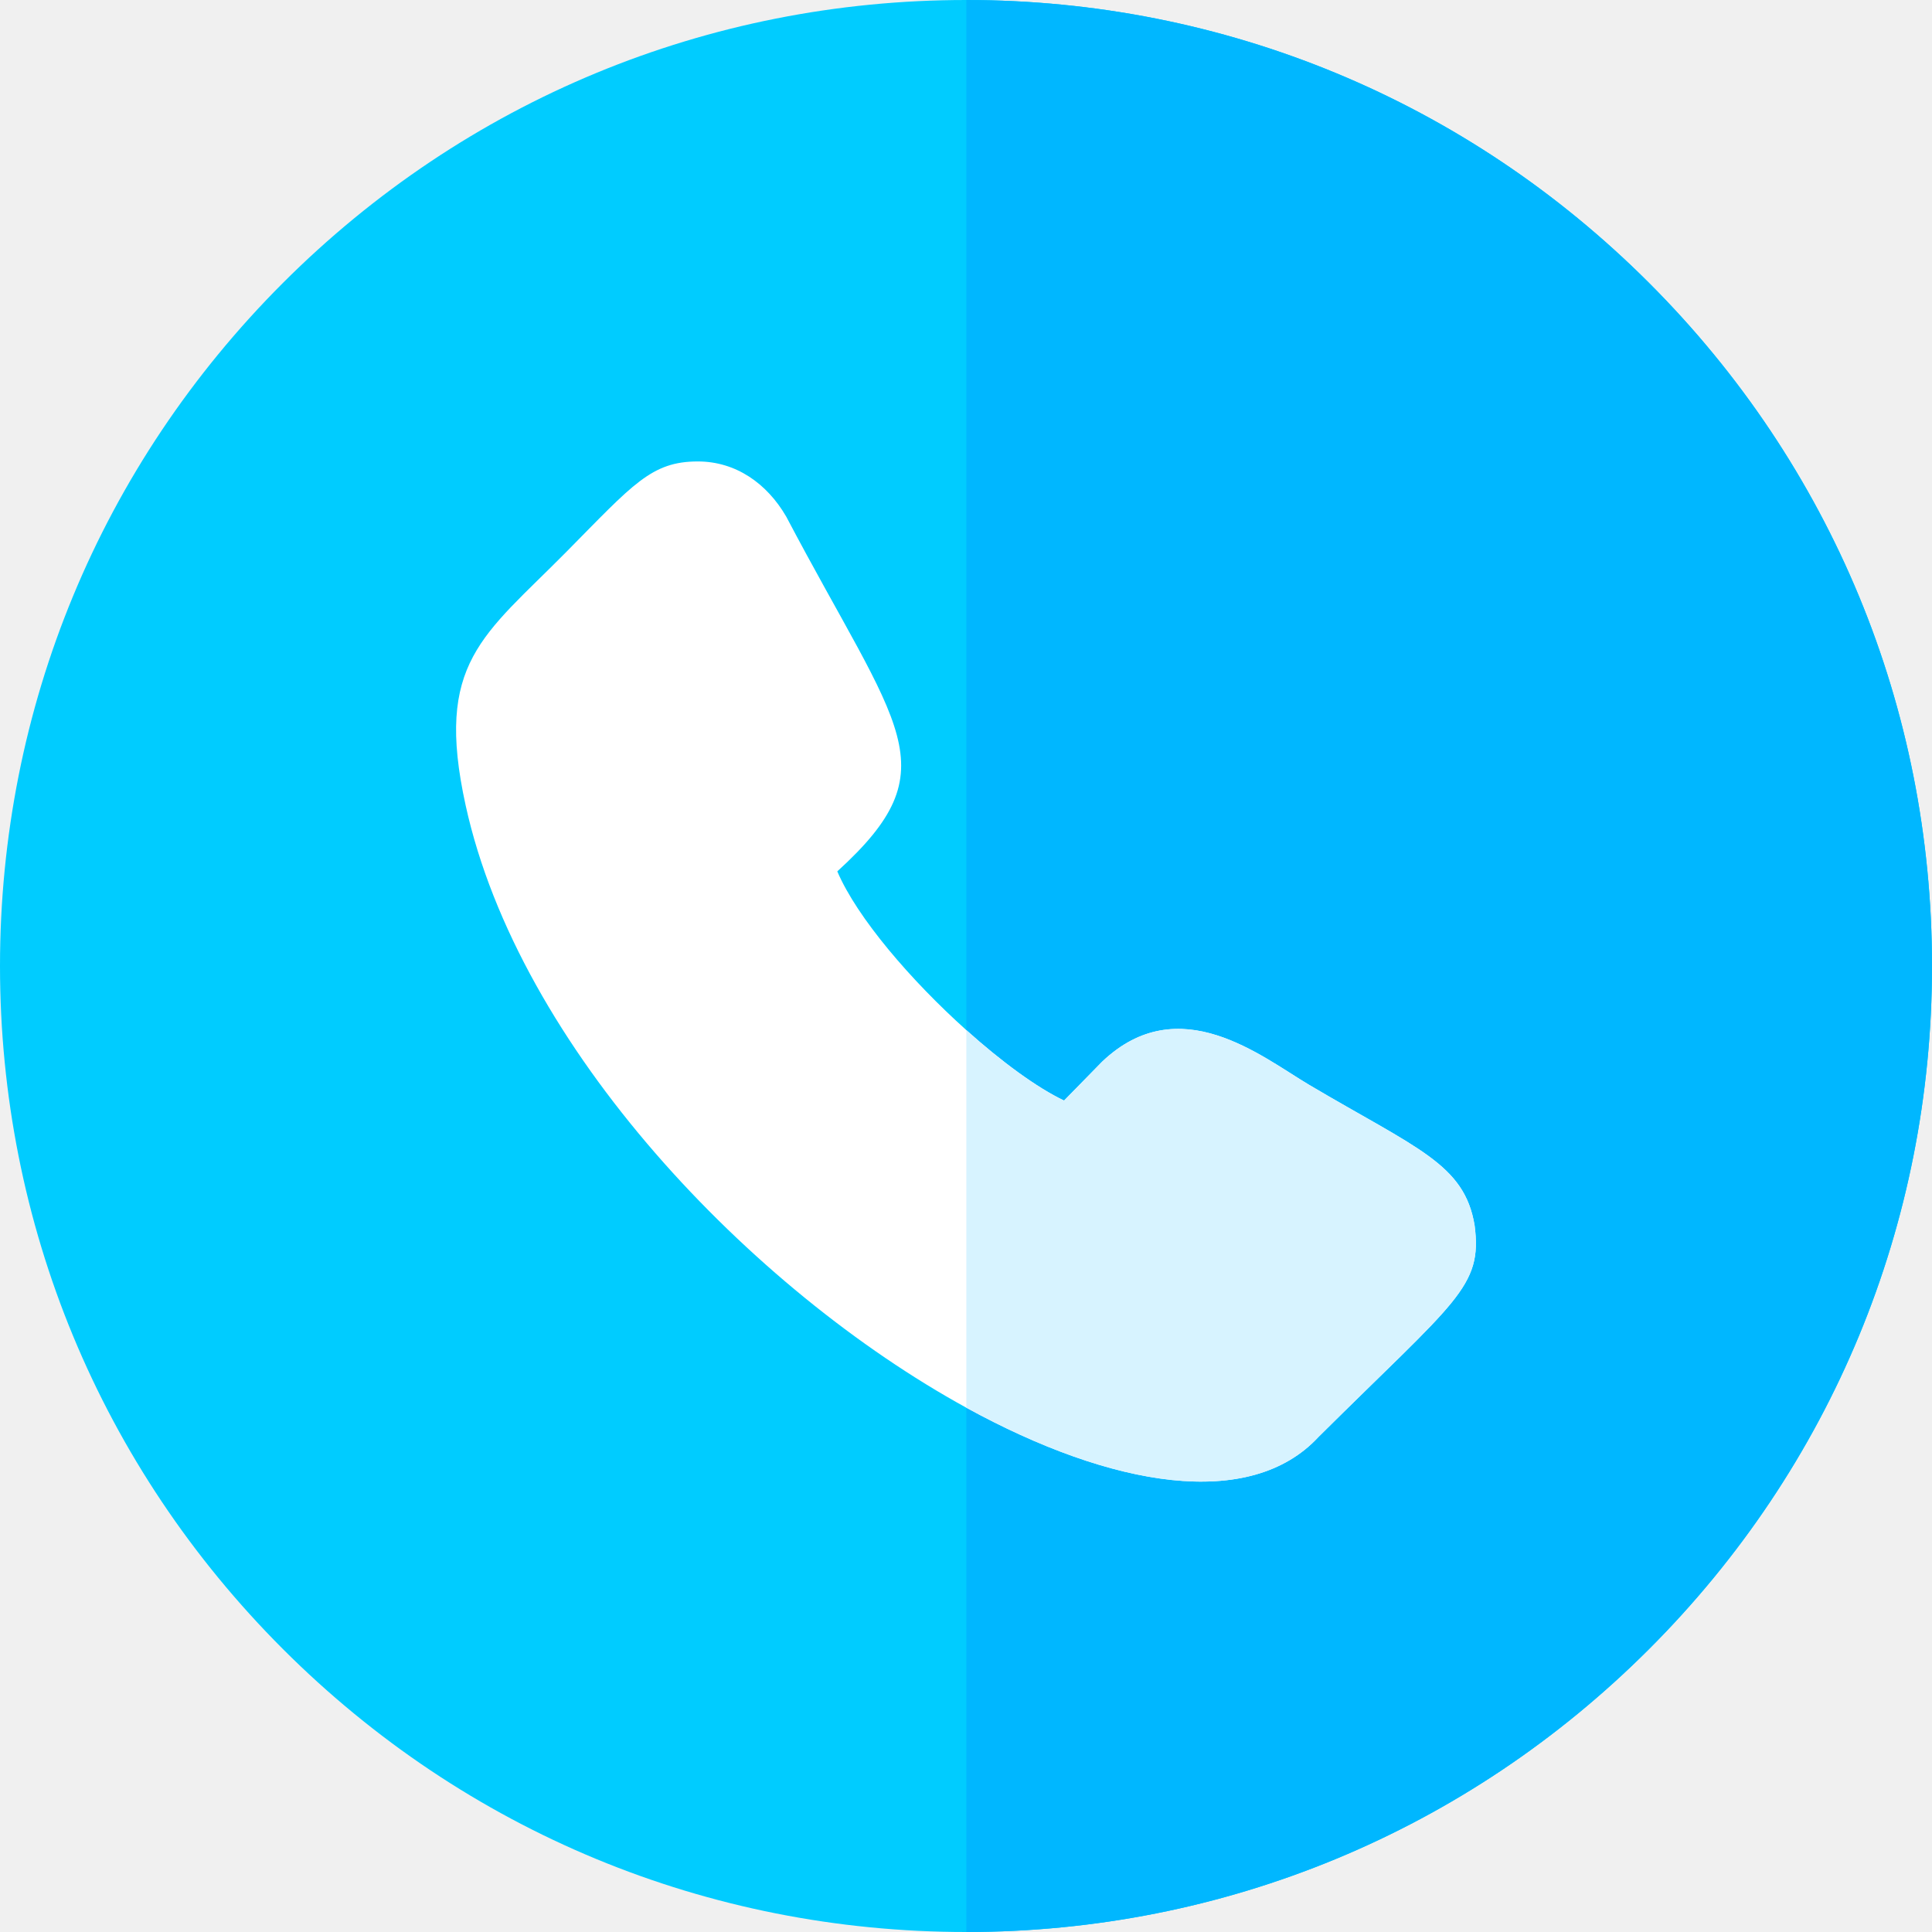
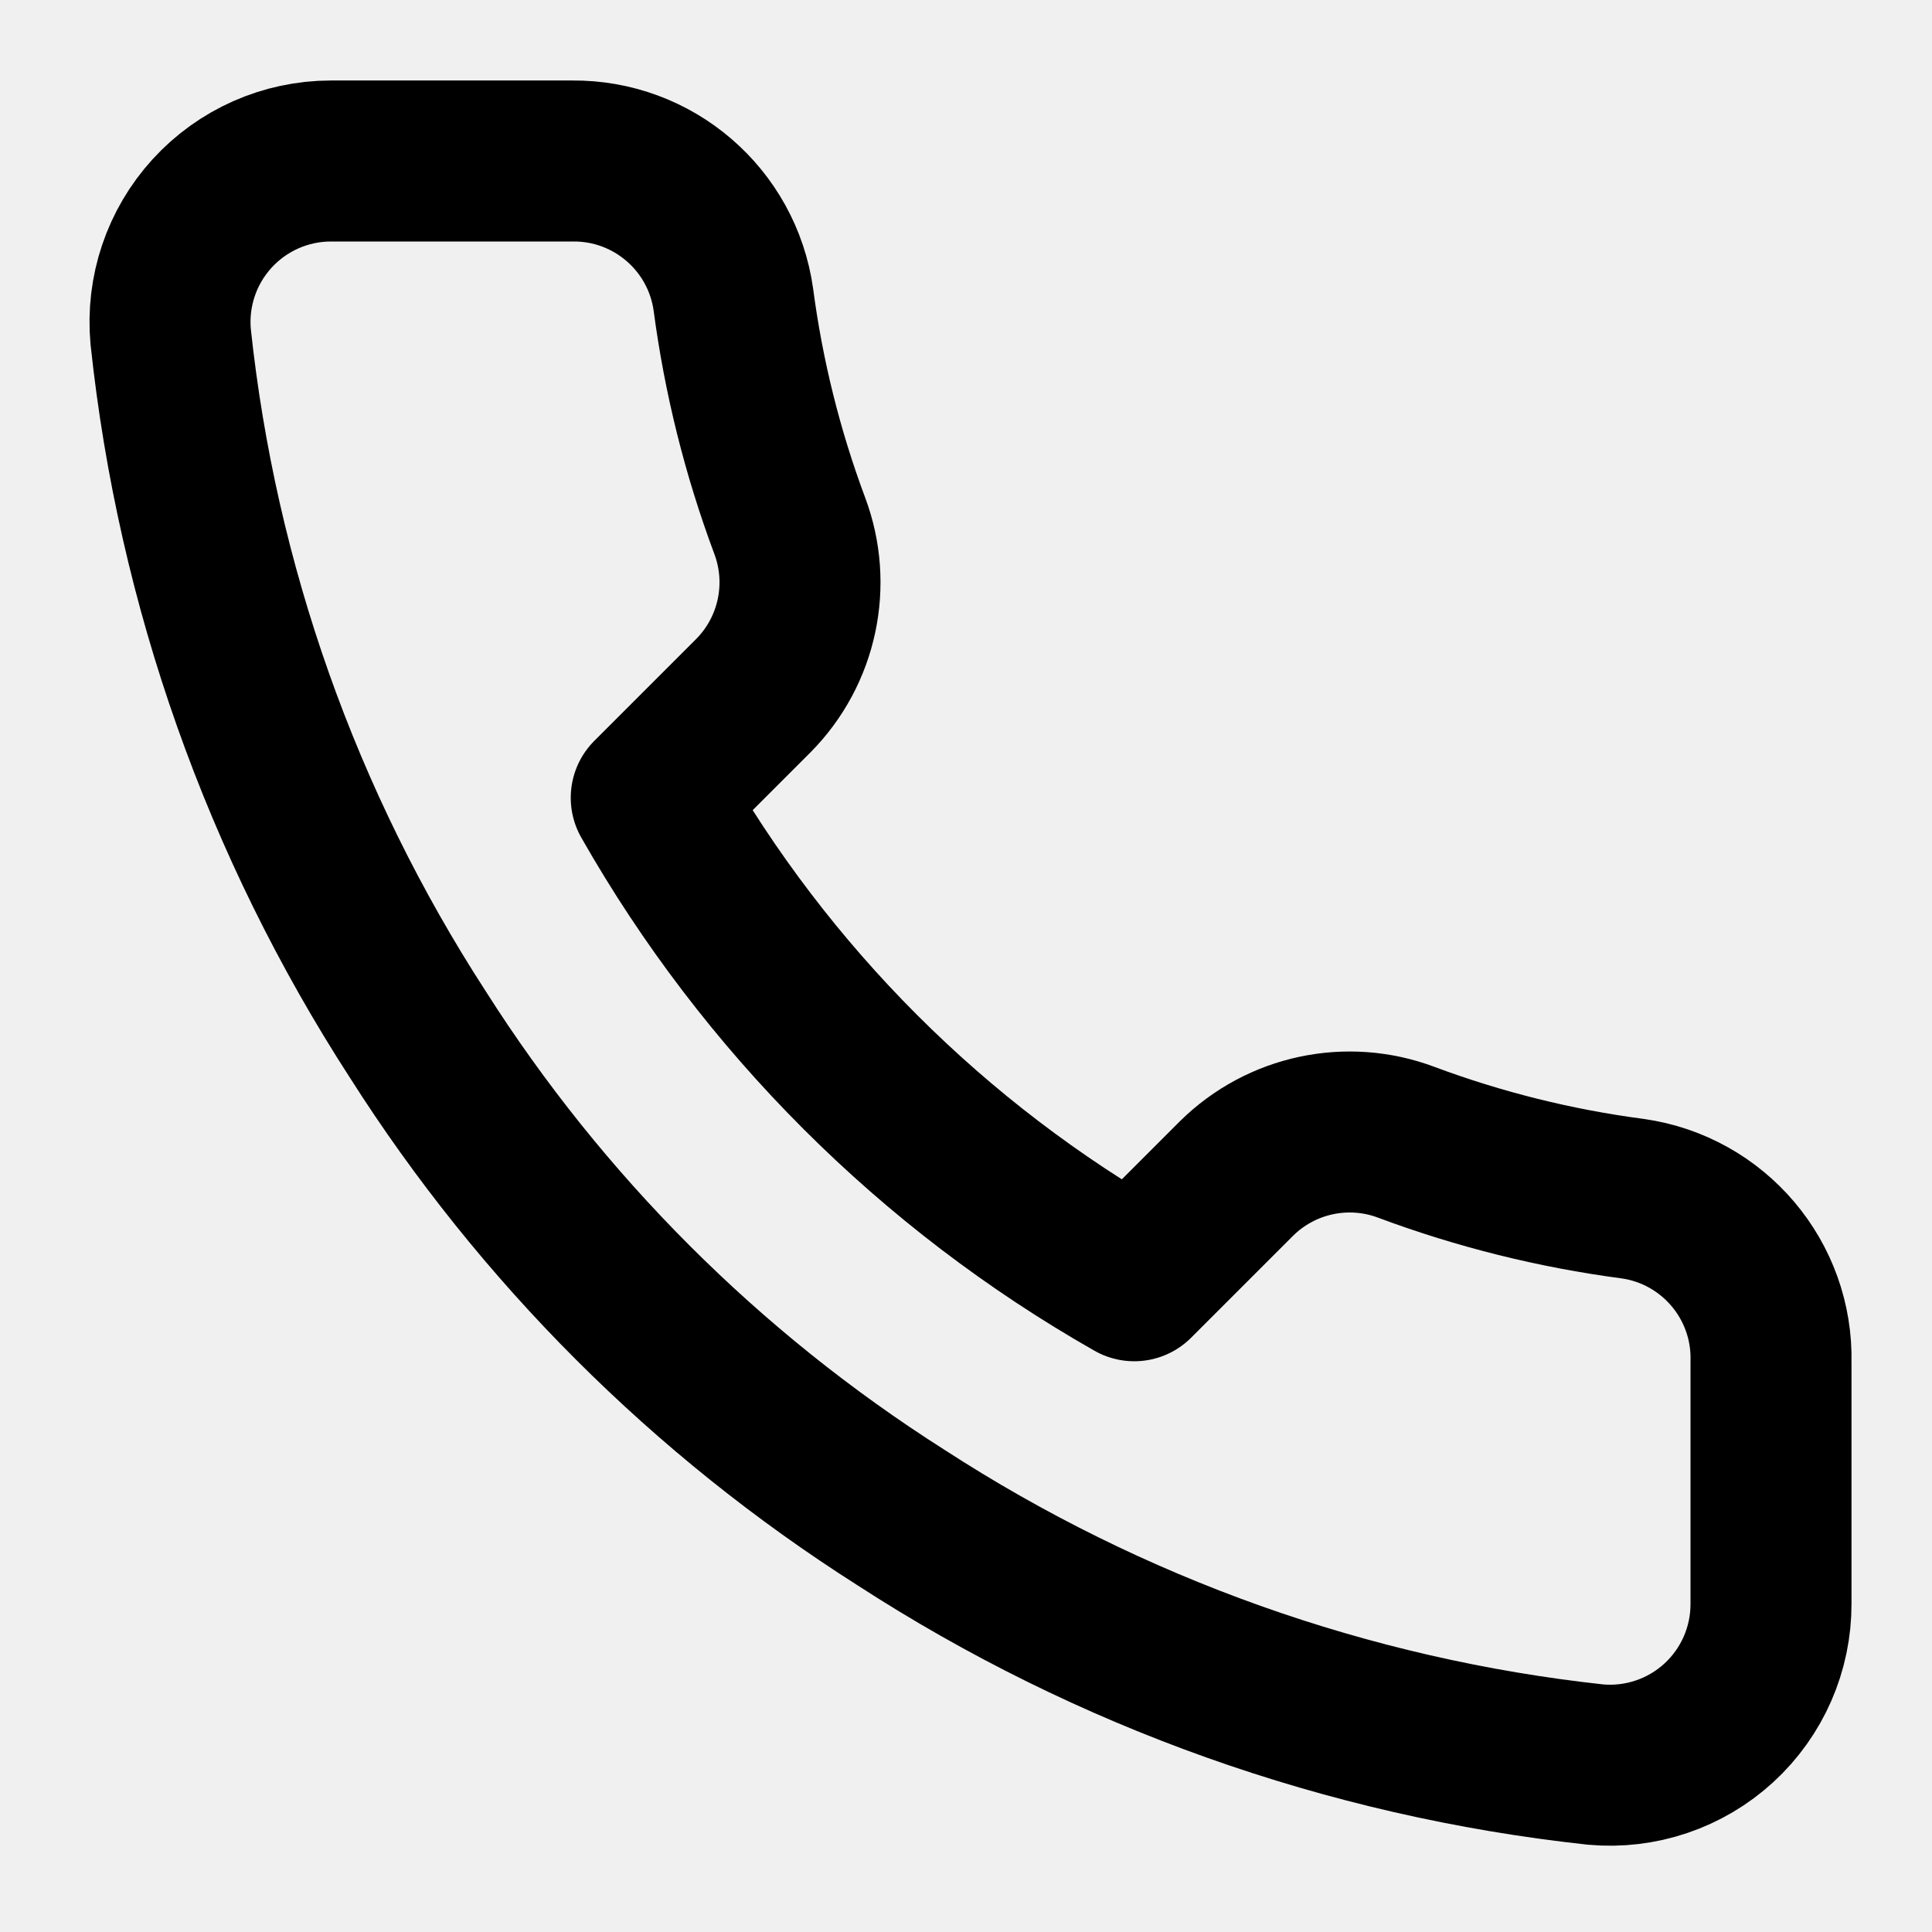
- <svg xmlns="http://www.w3.org/2000/svg" viewBox="0 0 512 512">
-   <path d="m512 256c0 68.379-26.629 132.672-74.98 181.02-48.328 48.332-112.578 74.961-180.93 74.98h-.09c-68.379 0-132.672-26.629-181.02-74.98-48.352-48.348-74.98-112.641-74.98-181.02s26.629-132.672 74.98-181.02c48.348-48.352 112.641-74.98 181.02-74.98h.09c68.352.02 132.602 26.648 180.93 74.98 48.352 48.348 74.98 112.641 74.98 181.02zm0 0" fill="#0cf" />
-   <path d="m512 256c0 68.379-26.629 132.672-74.98 181.02-48.328 48.332-112.578 74.961-180.93 74.98v-512c68.352.02 132.602 26.648 180.93 74.98 48.352 48.348 74.98 112.641 74.98 181.02zm0 0" fill="#00a8e8" style="fill: rgb(0, 183, 255);" />
-   <path d="m349.41 380.809c-18.07 19.512-54.621 13.48-93.32-7.75-56.988-31.258-118.621-95.48-132.691-159.637-8.309-37.852 4.652-44.871 26.73-67.211 17.633-17.84 22.461-23.922 34.801-23.922 10.082 0 18.332 5.832 23.43 14.621 29.812 56.621 43.84 66.449 13.531 94.012 5.23 12.277 19.578 28.957 34.199 42.066 9.289 8.34 18.691 15.25 25.898 18.672 2.062-2.109 5.262-5.391 10.082-10.301 20.418-19.438 42.34-1.281 54.891 6.152 28.617 16.93 41.141 20.93 43.828 37.25 2.133 16.379-4.898 19.816-41.379 56.047zm0 0" fill="#fff" />
-   <path d="m349.41 380.809c-18.07 19.512-54.621 13.48-93.32-7.75v-100.07c9.289 8.34 18.691 15.25 25.898 18.672 2.062-2.109 5.262-5.391 10.082-10.301 20.418-19.438 42.34-1.281 54.891 6.152 28.617 16.93 41.141 20.93 43.828 37.25 2.133 16.379-4.898 19.816-41.379 56.047zm0 0" fill="#d7f3ff" />
+ <svg xmlns="http://www.w3.org/2000/svg" class="feather feather-phone" fill="none" height="24" stroke="currentColor" stroke-linecap="round" stroke-linejoin="round" stroke-width="2" viewBox="0 0 24 24" width="24">
+   <path d="M22 16.92v3a2 2 0 0 1-2.18 2 19.79 19.79 0 0 1-8.63-3.07 19.5 19.5 0 0 1-6-6 19.79 19.79 0 0 1-3.07-8.67A2 2 0 0 1 4.11 2h3a2 2 0 0 1 2 1.72 12.84 12.84 0 0 0 .7 2.81 2 2 0 0 1-.45 2.11L8.09 9.91a16 16 0 0 0 6 6l1.27-1.27a2 2 0 0 1 2.11-.45 12.84 12.84 0 0 0 2.81.7A2 2 0 0 1 22 16.92z" />
</svg>
